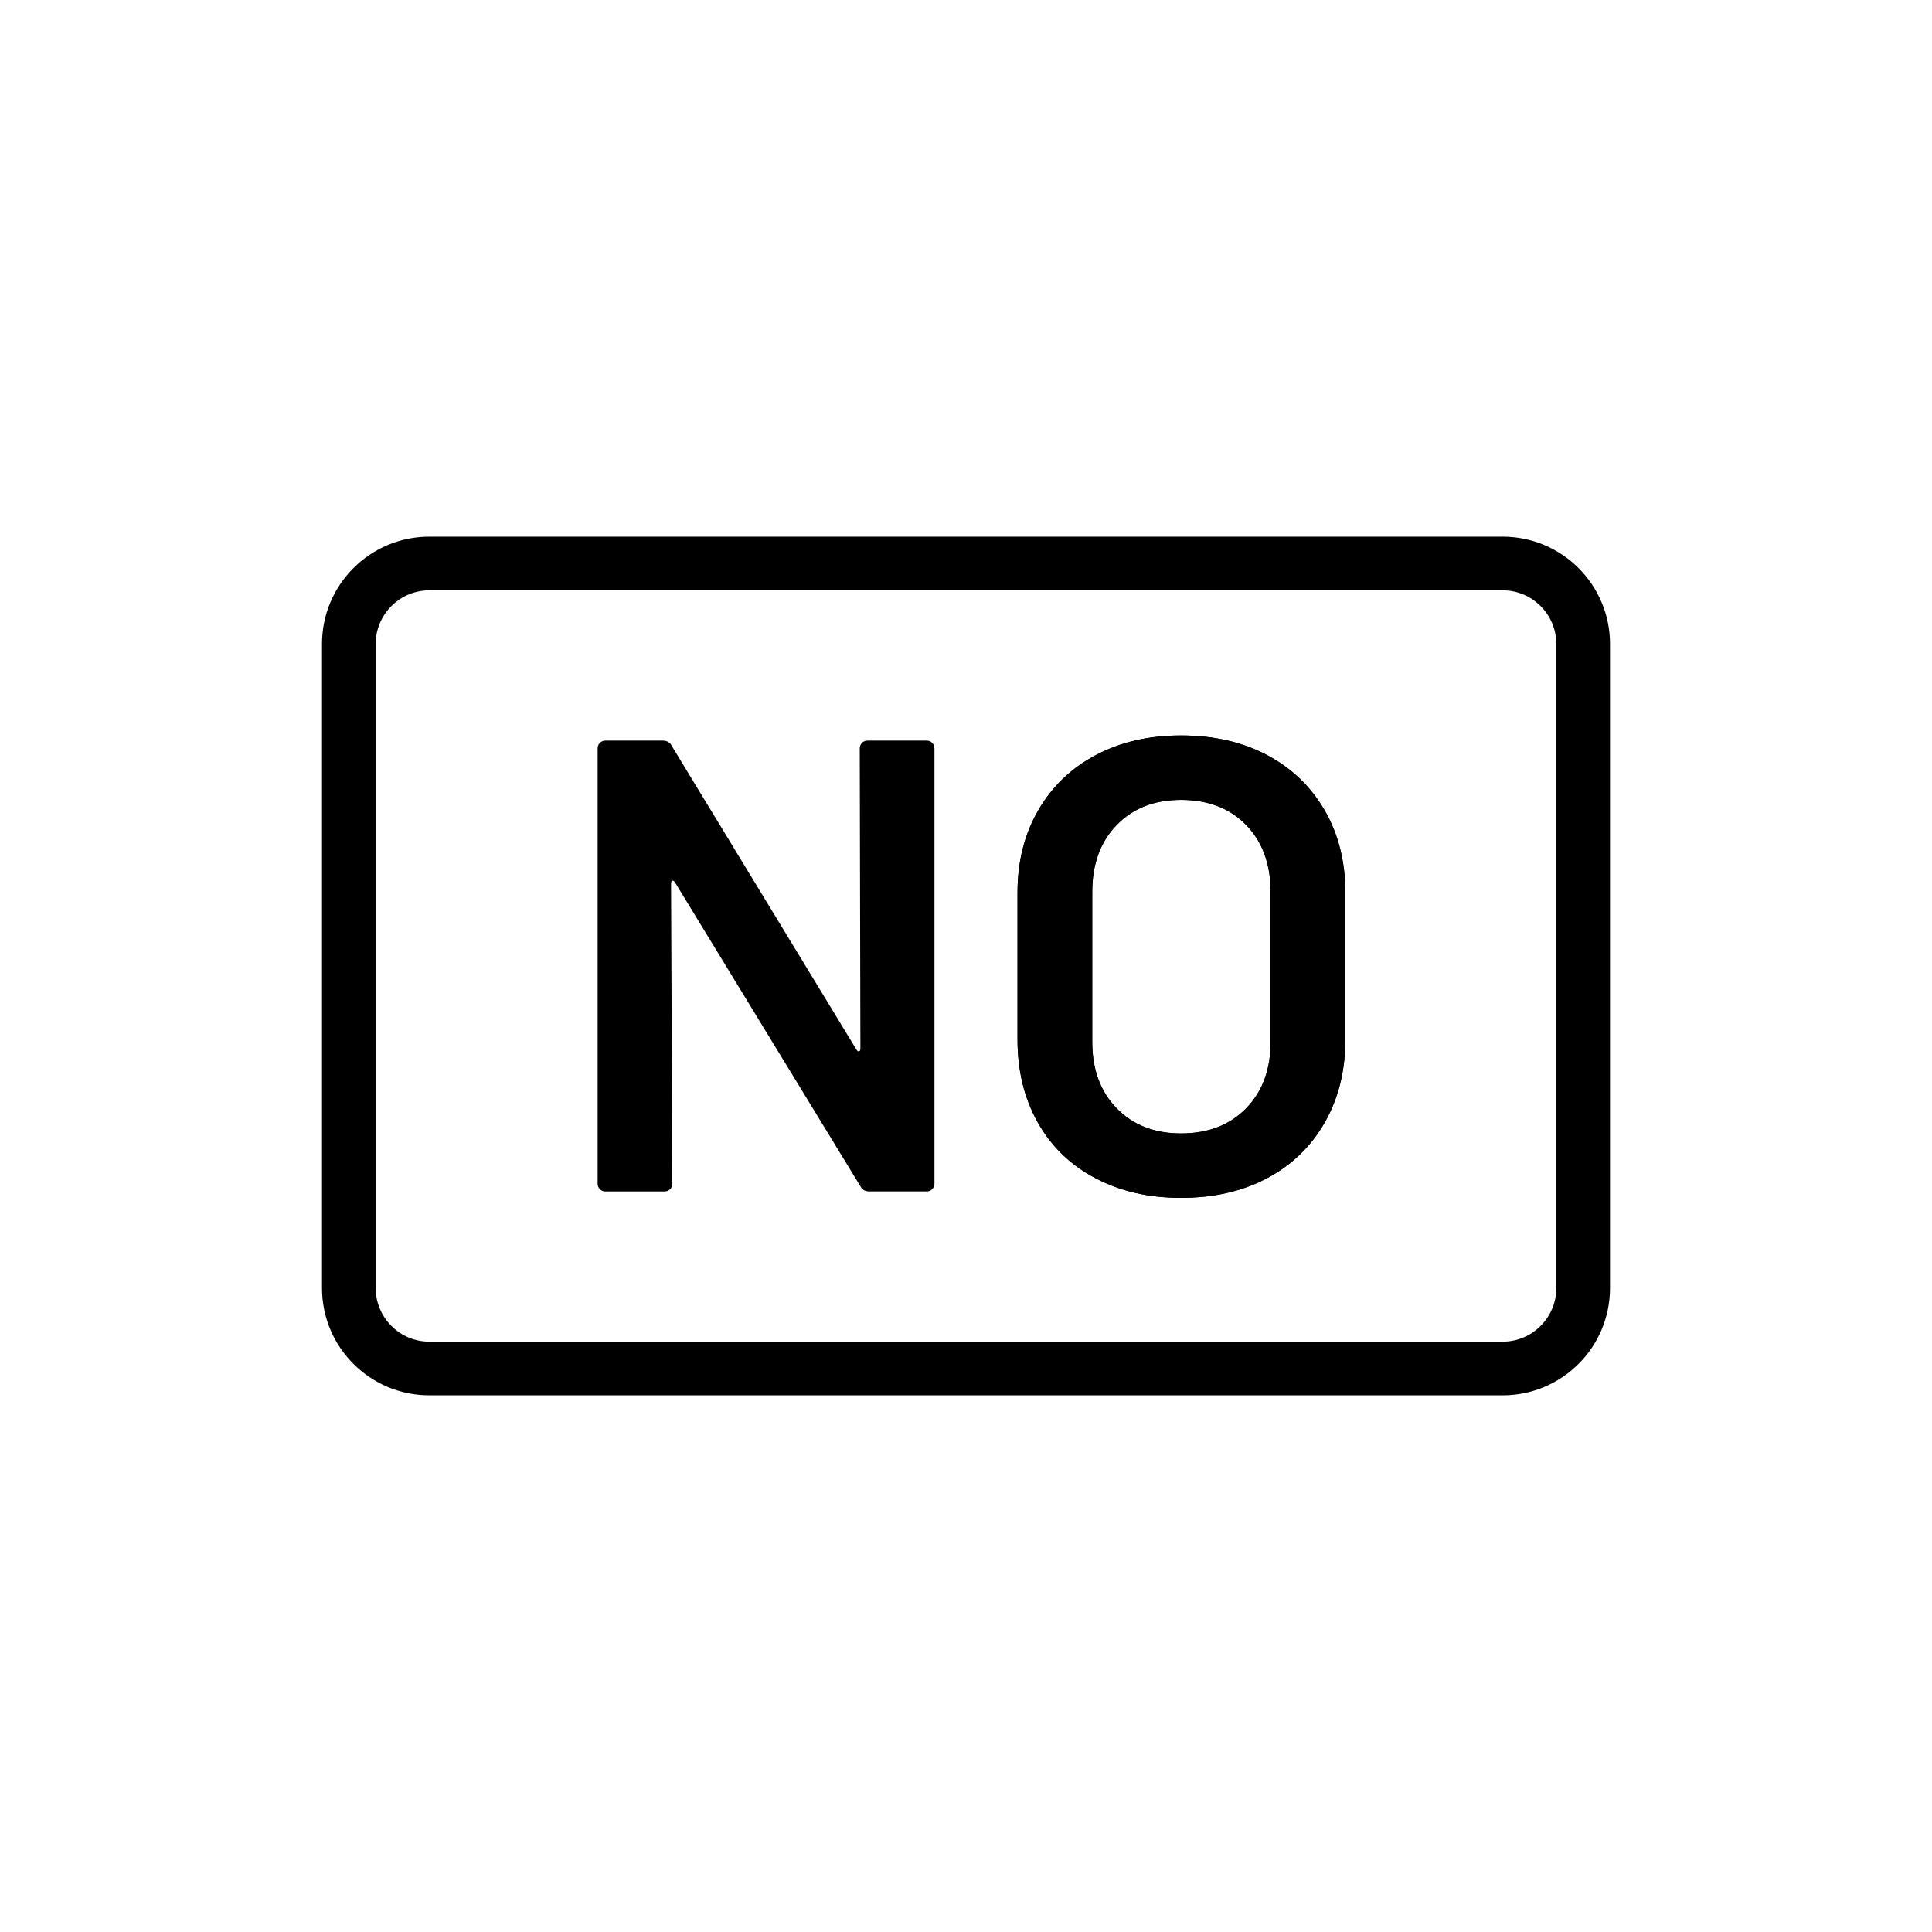
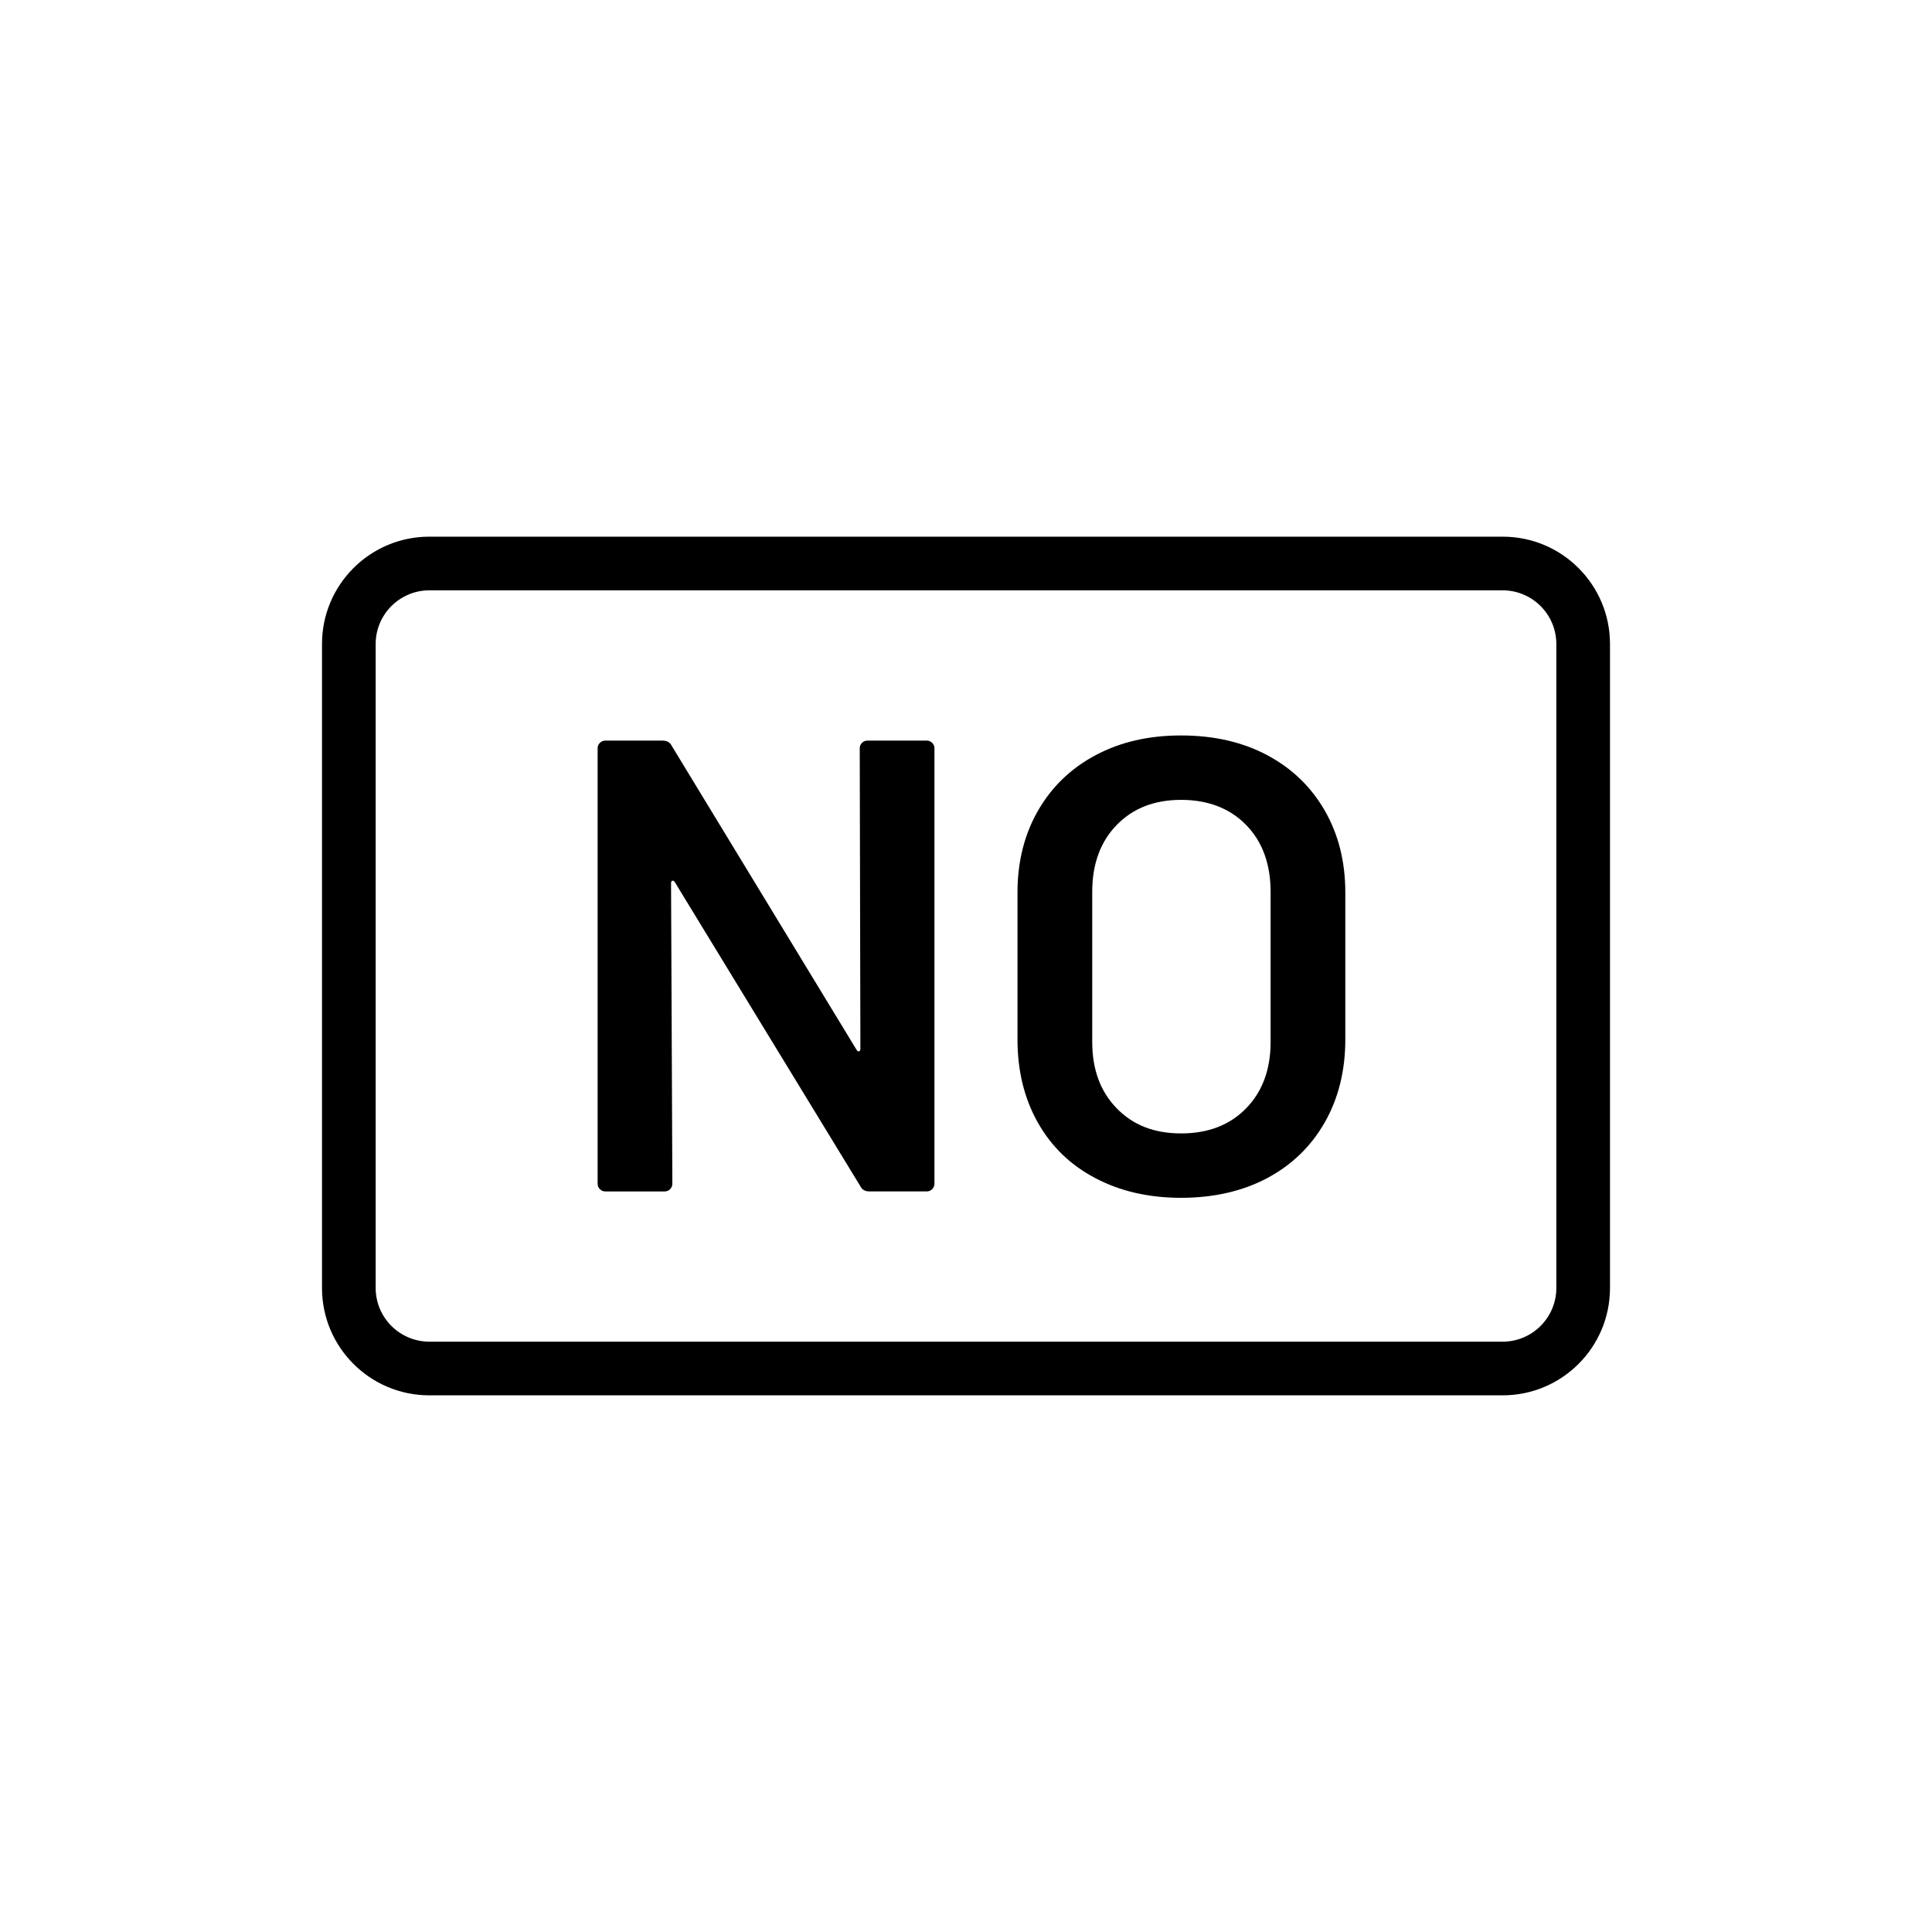
<svg xmlns="http://www.w3.org/2000/svg" id="draw_copy" data-name="draw copy" viewBox="0 0 864 864">
  <defs>
    <style>
      .cls-1 {
        fill: none;
      }
    </style>
  </defs>
-   <g id="Layer_1_copy" data-name="Layer 1 copy">
+   <g id="badge_copy" data-name="badge copy">
    <rect class="cls-1" x="168" y="264" width="528" height="336" rx="24" ry="24" />
    <path d="M672,240H192c-26.51,0-48,21.49-48,48v288c0,26.51,21.49,48,48,48h480c26.51,0,48-21.49,48-48v-288c0-26.51-21.49-48-48-48ZM696,576c0,13.23-10.77,24-24,24H192c-13.23,0-24-10.77-24-24v-288c0-13.23,10.77-24,24-24h480c13.23,0,24,10.77,24,24v288Z" />
  </g>
-   <g id="Layer_2_copy_2" data-name="Layer 2 copy 2">
-     <g>
-       <g>
-         <path d="M390.24,493.39c1.27-.33,2.48-.75,3.65-1.25v7.23l-3.65-5.98ZM291.27,364.7l3.56,5.86-.14.04c-1.18.3-2.33.69-3.42,1.15v-7.04Z" />
-         <path d="M414.44,331.2h-26.5c-.96,0-1.78.34-2.45,1.01-.67.67-1.01,1.49-1.01,2.45l.29,134.21c0,.77-.19,1.2-.58,1.3-.06.01-.11.02-.17.02-.33,0-.66-.25-.98-.74l-82.66-135.94c-.77-1.54-2.11-2.3-4.03-2.3h-25.63c-.96,0-1.78.34-2.45,1.01-.68.67-1.01,1.49-1.01,2.45v194.69c0,.96.33,1.78,1.01,2.45.67.67,1.48,1.01,2.45,1.01h26.5c.96,0,1.77-.33,2.45-1.01.67-.67,1.01-1.49,1.01-2.45l-.58-134.21c0-.76.19-1.2.58-1.3.05-.01.11-.02.16-.02.33,0,.66.25.99.74l82.94,135.94c.77,1.54,2.11,2.3,4.03,2.3h25.63c.96,0,1.77-.33,2.45-1.01.67-.67,1.01-1.49,1.01-2.45v-194.69c0-.96-.34-1.77-1.01-2.45-.68-.67-1.49-1.01-2.45-1.01h0Z" />
-       </g>
-       <g>
-         <path d="M489.89,526.9c-11.14-5.86-19.73-14.16-25.78-24.91-6.05-10.75-9.07-23.13-9.07-37.15v-65.66c0-13.82,3.07-26.06,9.22-36.72,6.14-10.66,14.73-18.91,25.78-24.77,11.04-5.85,23.76-8.78,38.16-8.78s27.41,2.93,38.45,8.78c11.04,5.86,19.63,14.11,25.78,24.77,6.14,10.66,9.22,22.9,9.22,36.72v65.66c0,14.02-3.07,26.4-9.22,37.15-6.15,10.75-14.74,19.06-25.78,24.91-11.04,5.86-23.86,8.78-38.45,8.78s-27.17-2.92-38.3-8.78ZM557.28,495.65c7.29-7.49,10.94-17.38,10.94-29.66v-67.1c0-12.48-3.65-22.46-10.94-29.95-7.3-7.49-16.99-11.23-29.09-11.23s-21.51,3.74-28.8,11.23c-7.3,7.49-10.94,17.47-10.94,29.95v67.1c0,12.29,3.65,22.18,10.94,29.66,7.29,7.49,16.89,11.23,28.8,11.23s21.79-3.74,29.09-11.23Z" />
-         <path d="M528.19,328.9c-14.4,0-27.12,2.93-38.16,8.78-11.04,5.86-19.63,14.11-25.78,24.77-6.15,10.66-9.22,22.9-9.22,36.72v65.66c0,14.02,3.02,26.4,9.07,37.15,6.05,10.75,14.64,19.06,25.78,24.91,11.13,5.86,23.9,8.78,38.3,8.78s27.41-2.92,38.45-8.78c11.04-5.86,19.63-14.16,25.78-24.91,6.14-10.75,9.22-23.13,9.22-37.15v-65.66c0-13.82-3.07-26.06-9.22-36.72-6.15-10.66-14.74-18.91-25.78-24.77-11.04-5.85-23.86-8.78-38.45-8.78h0ZM528.19,506.88c-11.91,0-21.51-3.74-28.8-11.23-7.3-7.49-10.94-17.38-10.94-29.66v-67.1c0-12.48,3.65-22.46,10.94-29.95,7.29-7.49,16.89-11.23,28.8-11.23s21.79,3.74,29.09,11.23c7.29,7.49,10.94,17.47,10.94,29.95v67.1c0,12.29-3.65,22.18-10.94,29.66-7.3,7.49-16.99,11.23-29.09,11.23h0Z" />
-       </g>
-     </g>
+   <g id="text_copy" data-name="text copy">
+     <path d="M414.44,331.2h-26.5c-.96,0-1.78.34-2.45,1.01-.67.67-1.01,1.49-1.01,2.45l.29,134.21c0,.77-.19,1.2-.58,1.3-.39.1-.77-.14-1.15-.72l-82.66-135.94c-.77-1.54-2.11-2.3-4.03-2.3h-25.63c-.96,0-1.78.34-2.45,1.01-.68.67-1.01,1.49-1.01,2.45v194.69c0,.96.33,1.78,1.01,2.45.67.67,1.48,1.01,2.45,1.01h26.5c.96,0,1.77-.33,2.45-1.01s1.01-1.49,1.01-2.45l-.58-134.21c0-.76.19-1.2.58-1.3.38-.09.77.14,1.15.72l82.94,135.94c.77,1.54,2.11,2.3,4.03,2.3h25.63c.96,0,1.77-.33,2.45-1.01.67-.67,1.01-1.49,1.01-2.45v-194.69c0-.96-.34-1.77-1.01-2.45-.68-.67-1.49-1.01-2.45-1.01Z" />
+     <path d="M566.64,337.68c-11.04-5.85-23.86-8.78-38.45-8.78s-27.12,2.93-38.16,8.78c-11.04,5.86-19.63,14.11-25.78,24.77-6.15,10.66-9.22,22.9-9.22,36.72v65.66c0,14.02,3.02,26.4,9.07,37.15,6.05,10.75,14.64,19.06,25.78,24.91,11.13,5.86,23.9,8.78,38.3,8.78s27.41-2.92,38.45-8.78c11.04-5.86,19.63-14.16,25.78-24.91,6.14-10.75,9.22-23.13,9.22-37.15v-65.66c0-13.82-3.07-26.06-9.22-36.72-6.15-10.66-14.74-18.91-25.78-24.77ZM568.22,465.98c0,12.29-3.65,22.18-10.94,29.66-7.3,7.49-16.99,11.23-29.09,11.23s-21.51-3.74-28.8-11.23c-7.3-7.49-10.94-17.38-10.94-29.66v-67.1c0-12.48,3.65-22.46,10.94-29.95,7.29-7.49,16.89-11.23,28.8-11.23s21.79,3.74,29.09,11.23c7.29,7.49,10.94,17.47,10.94,29.95v67.1Z" />
  </g>
</svg>
